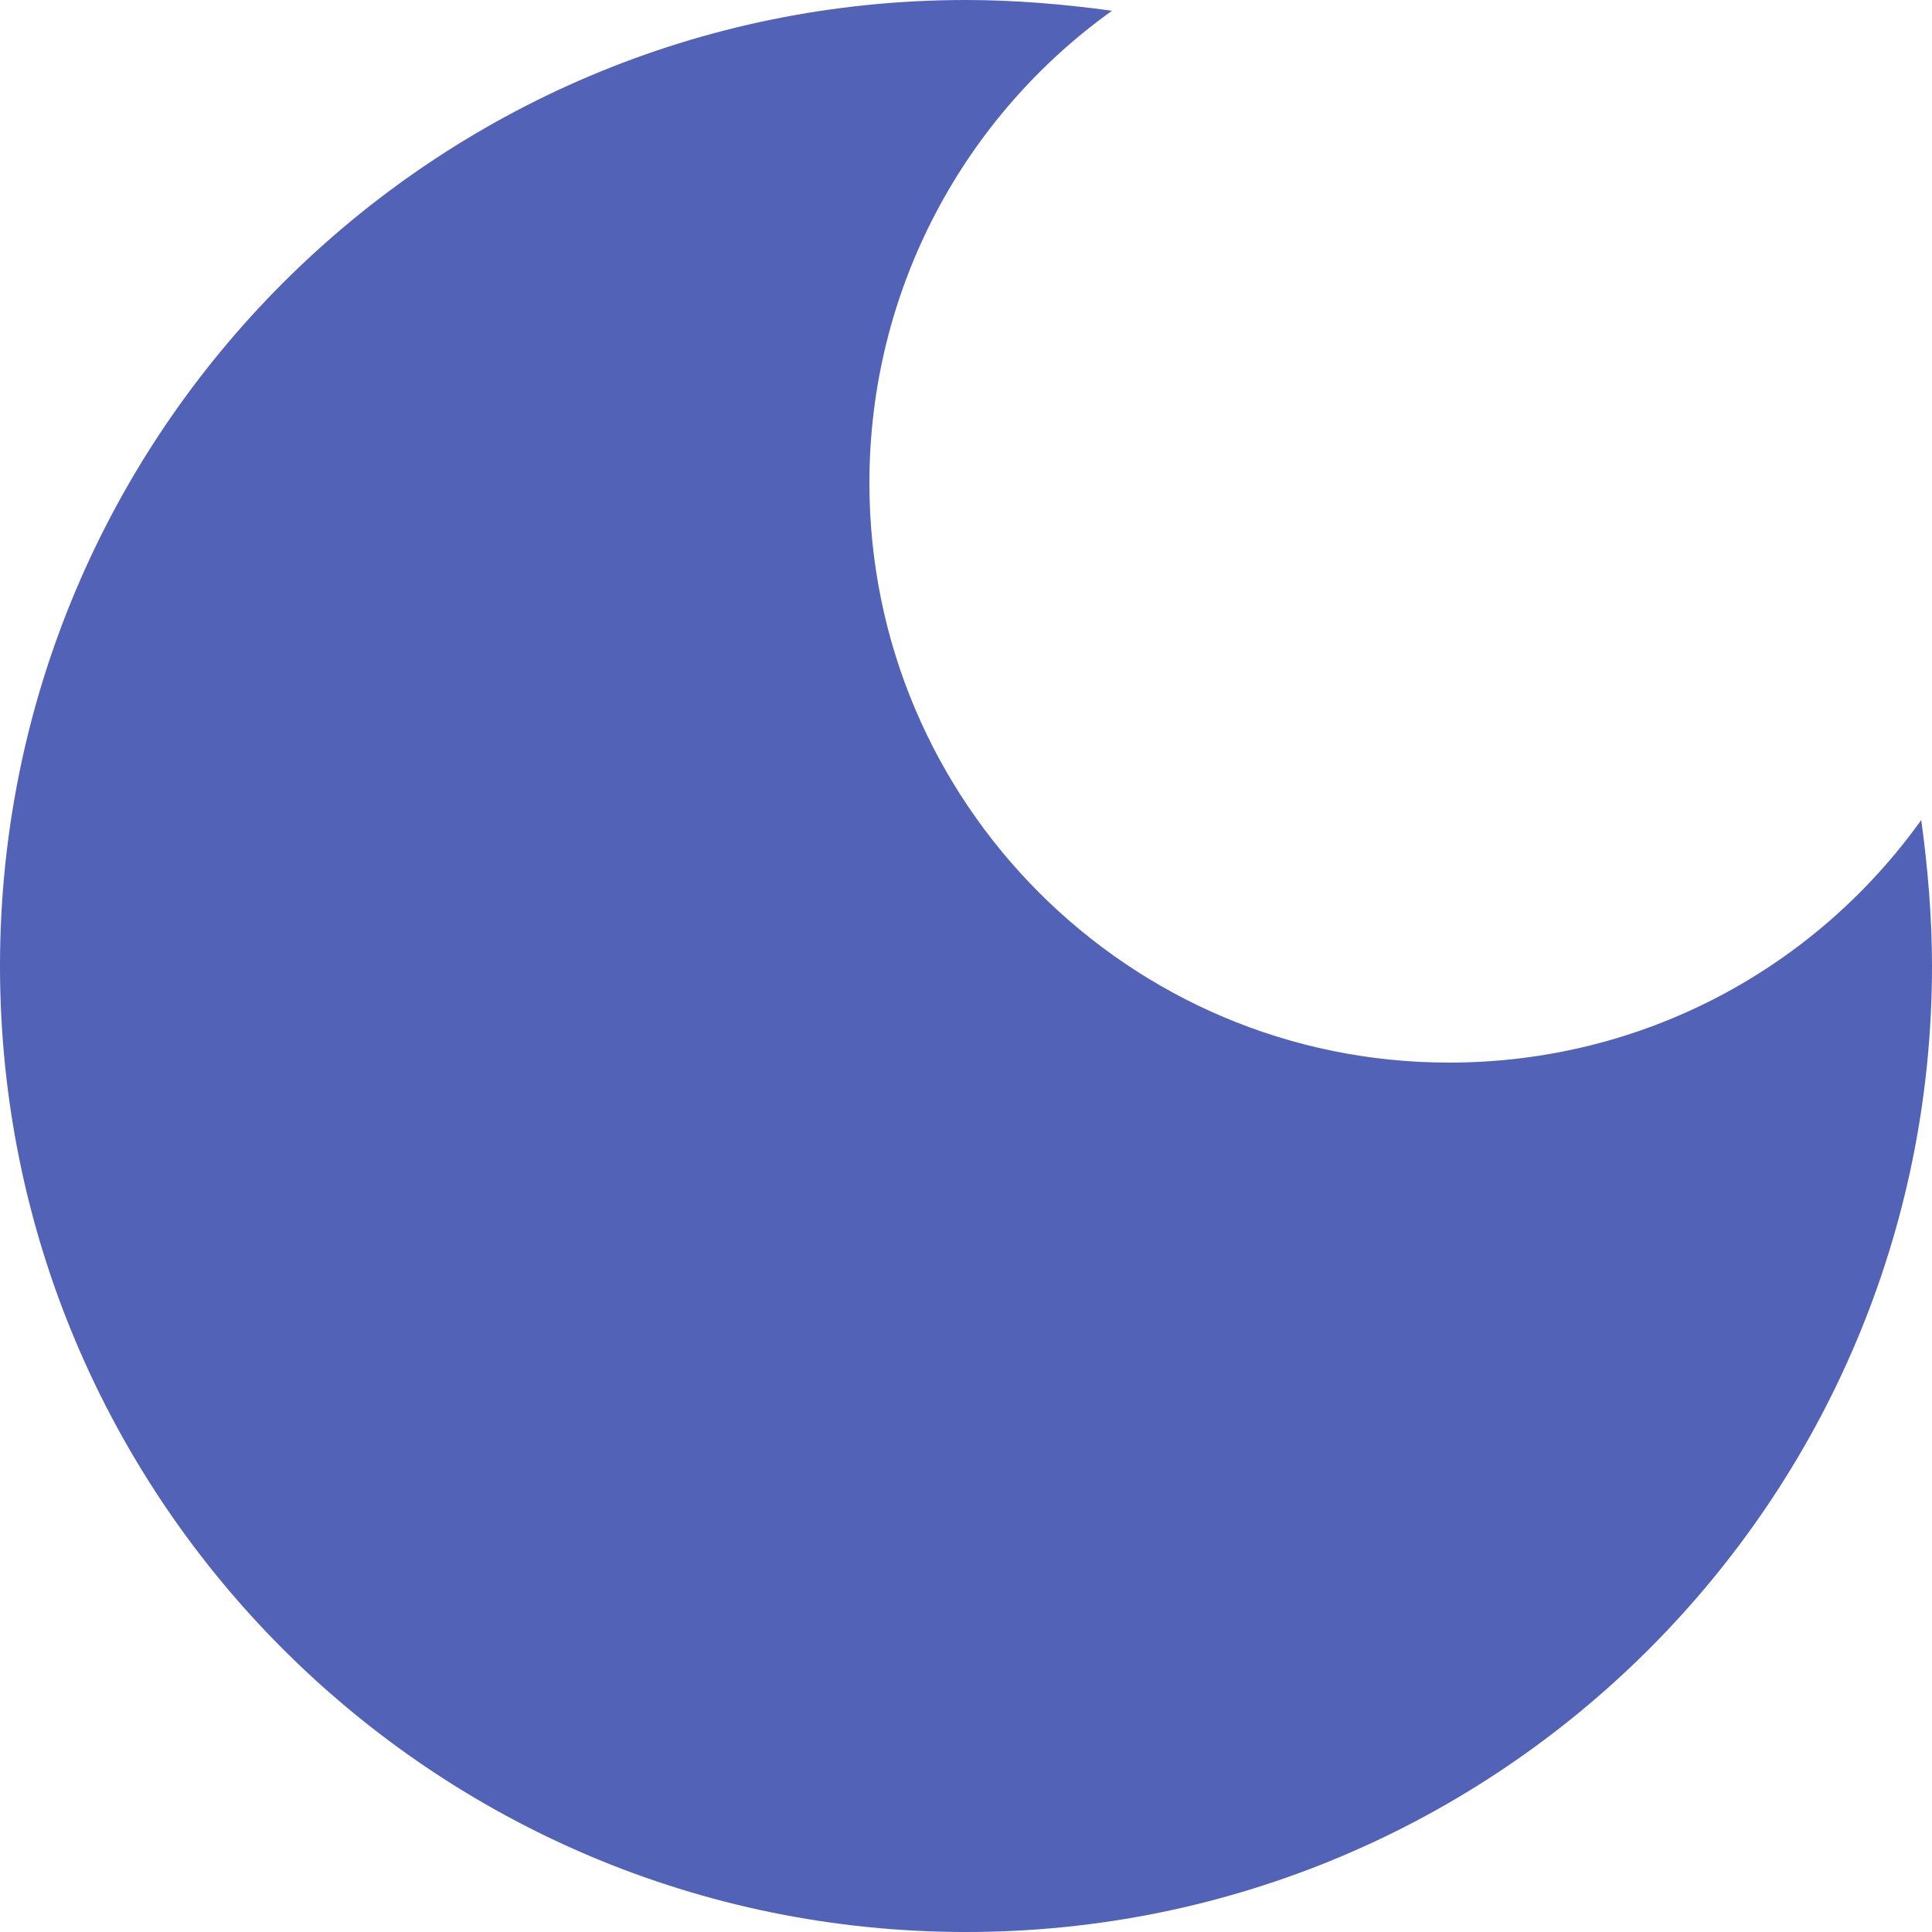
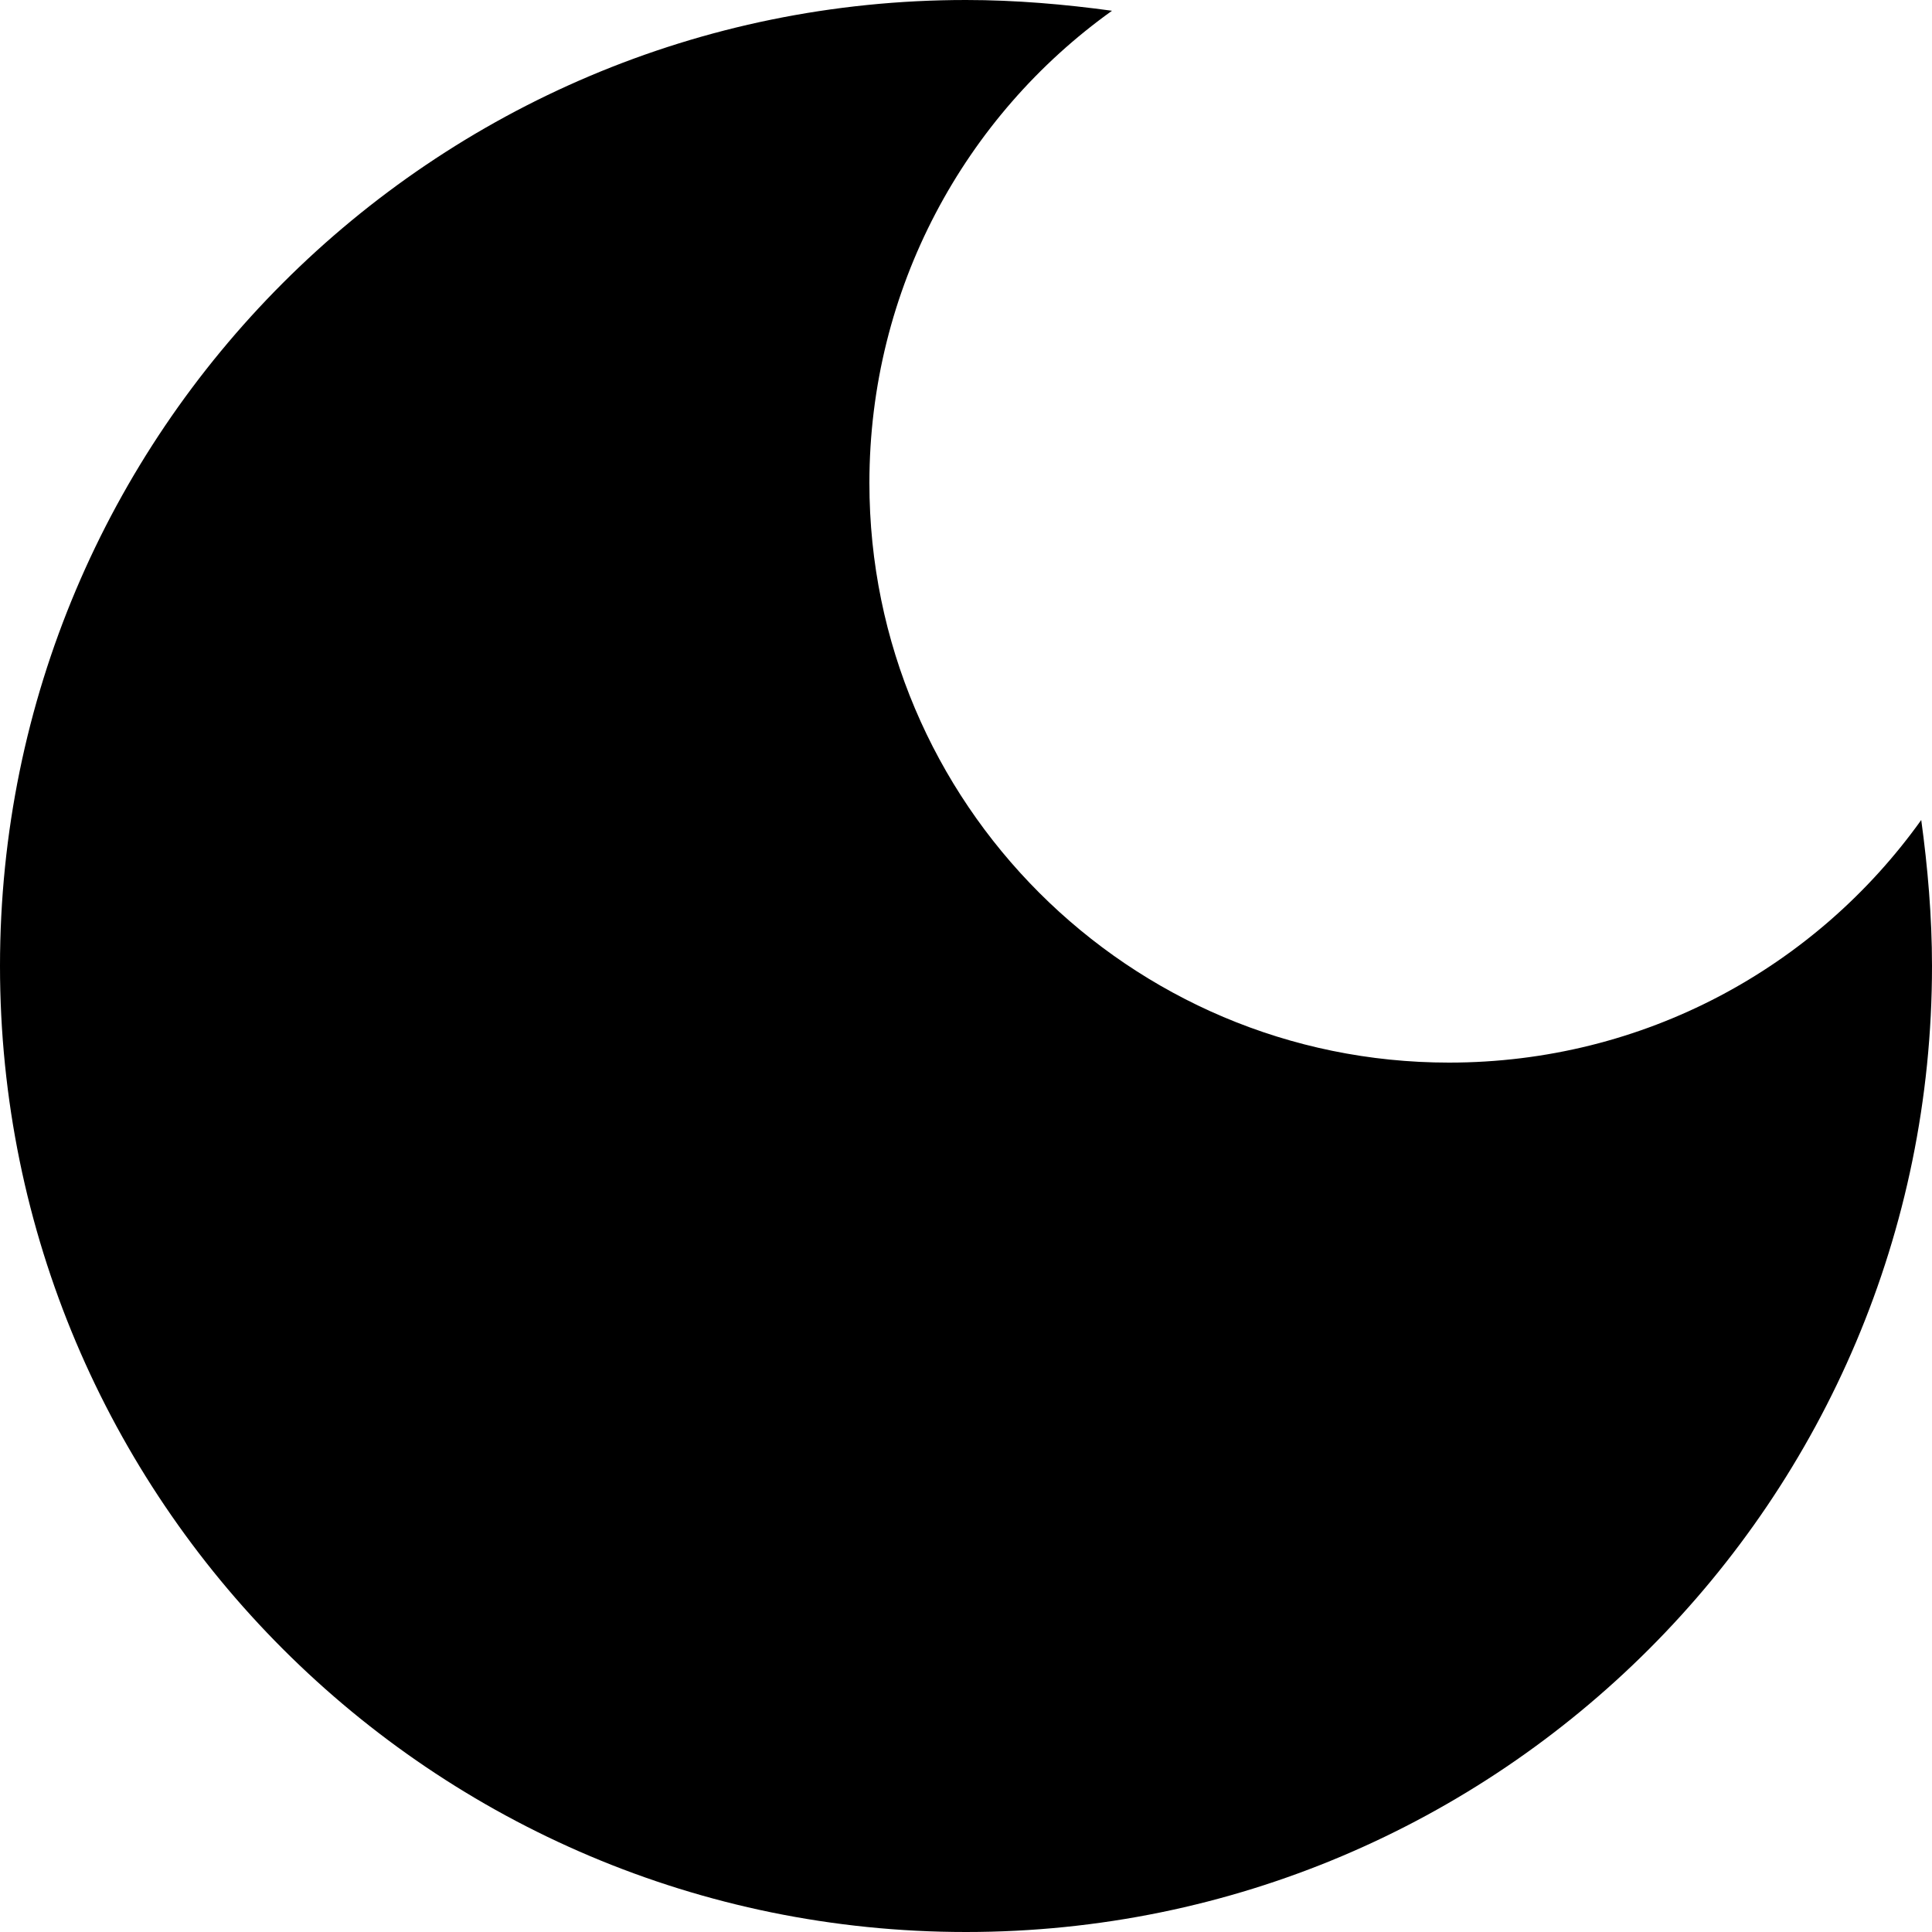
<svg xmlns="http://www.w3.org/2000/svg" height="14" viewBox="0 0 14 14" width="14">
-   <path d="m7 0c-3.866 0-7 3.134-7 7 0 3.866 3.134 7 7 7 3.866 0 7-3.134 7-7 0-.358-.031-.716-.078-1.058-.762 1.066-2.007 1.758-3.422 1.758-2.318 0-4.2-1.882-4.2-4.2 0-1.408.692-2.66 1.758-3.422-.342-.047-.7-.078-1.058-.078z" fill="#5162b7" />
+   <path d="m7 0c-3.866 0-7 3.134-7 7 0 3.866 3.134 7 7 7 3.866 0 7-3.134 7-7 0-.358-.031-.716-.078-1.058-.762 1.066-2.007 1.758-3.422 1.758-2.318 0-4.2-1.882-4.2-4.2 0-1.408.692-2.66 1.758-3.422-.342-.047-.7-.078-1.058-.078z" fill="#000" />
</svg>
